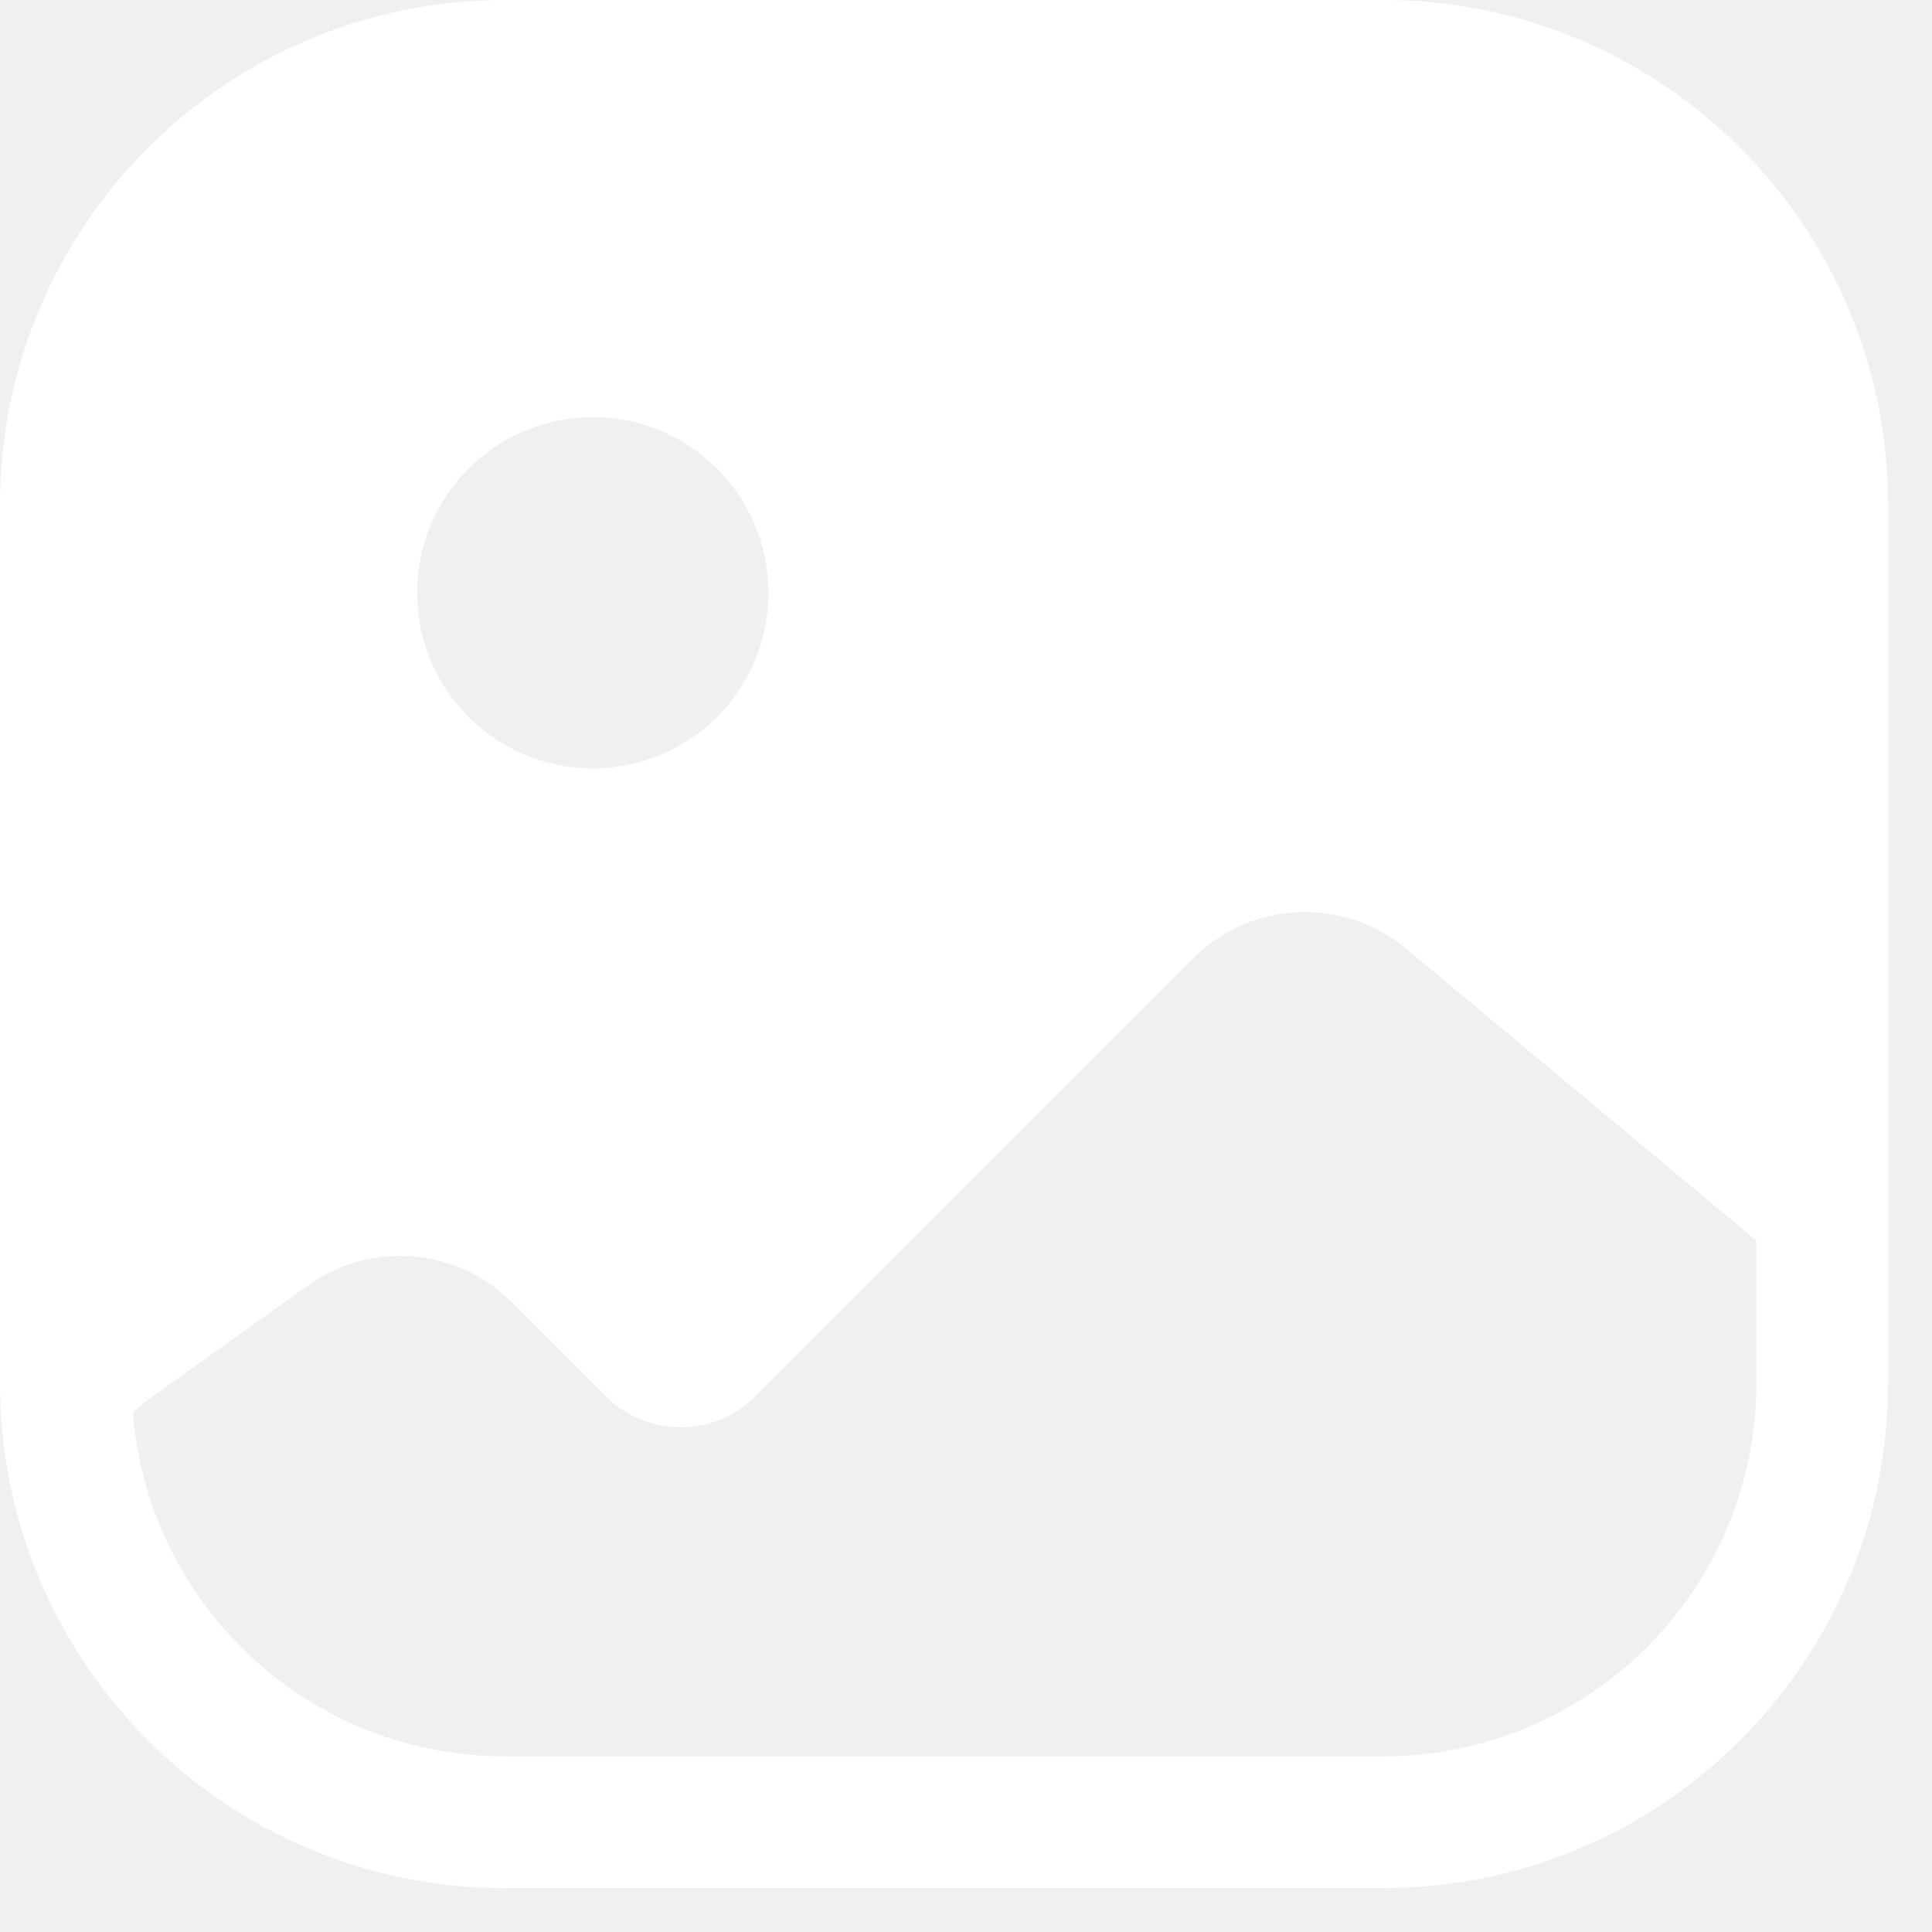
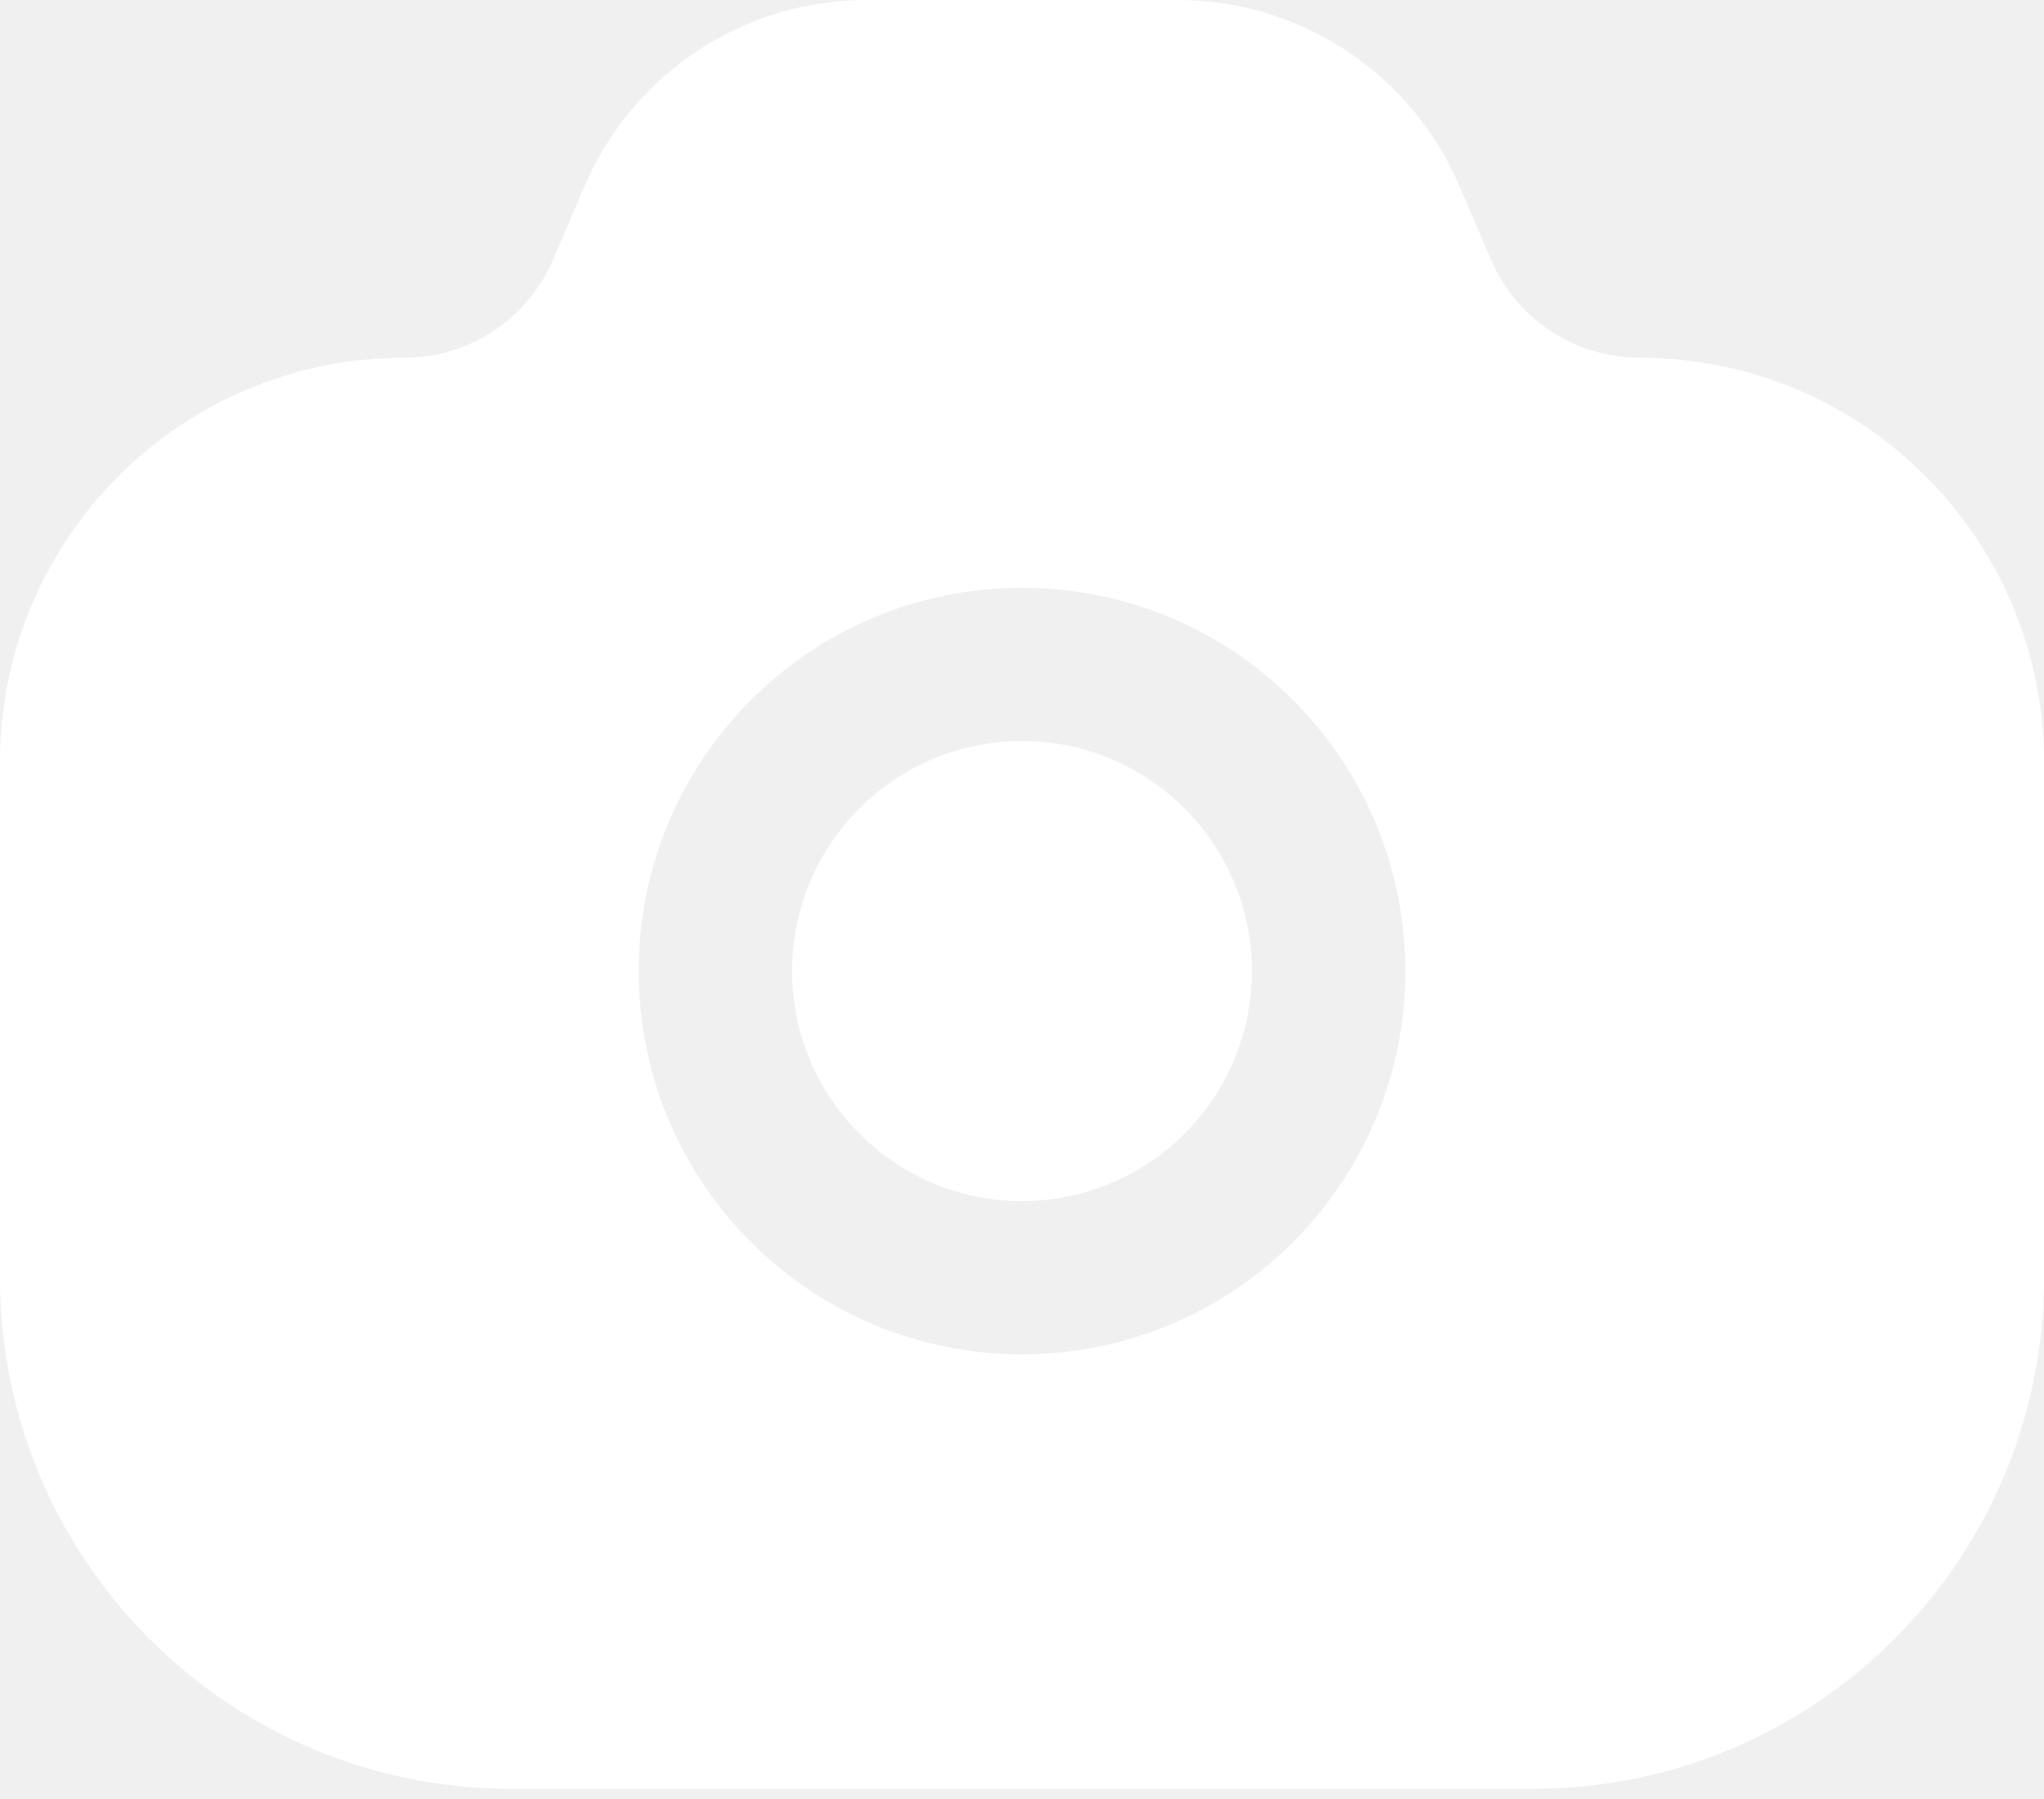
- <svg xmlns="http://www.w3.org/2000/svg" width="22" height="22" viewBox="0 0 22 22" fill="none">
-   <path fill-rule="evenodd" clip-rule="evenodd" d="M0 5.75C0 2.574 2.574 0 5.75 0H15.75C18.926 0 21.5 2.574 21.5 5.75V15.75C21.5 18.926 18.926 21.5 15.75 21.5H5.75C2.574 21.5 0 18.926 0 15.75V5.75ZM5.75 1.5C3.403 1.5 1.5 3.403 1.5 5.75V15.75C1.5 18.097 3.403 20 5.75 20H15.75C18.097 20 20 18.097 20 15.75V5.75C20 3.403 18.097 1.5 15.75 1.5H5.75Z" fill="white" />
-   <path d="M1.625 18.55L3.503 20.053C3.664 20.181 3.86 20.257 4.065 20.27L11.677 20.745C11.725 20.748 11.774 20.748 11.822 20.744L17.446 20.275C17.644 20.259 17.833 20.184 17.988 20.06L19.914 18.518C19.018 19.863 17.488 20.75 15.75 20.75H5.75C4.009 20.75 2.475 19.86 1.58 18.51C1.595 18.523 1.609 18.537 1.625 18.55ZM15.75 0.75C18.511 0.75 20.75 2.989 20.75 5.75V15.75C20.75 16.476 20.594 17.166 20.315 17.788L20.671 15.303C20.72 14.959 20.588 14.615 20.321 14.393L16.013 10.803C15.298 10.207 14.246 10.254 13.588 10.912L8.599 15.901C8.13 16.37 7.37 16.37 6.901 15.901L5.828 14.828C5.206 14.206 4.225 14.125 3.509 14.637L1.669 15.951C1.406 16.139 1.25 16.442 1.25 16.765V17.77C1.25 17.839 1.257 17.908 1.271 17.975C0.938 17.305 0.75 16.549 0.75 15.75V5.75C0.75 2.989 2.989 0.75 5.75 0.75H15.75ZM6.75 4.75C5.645 4.75 4.75 5.645 4.75 6.75C4.75 7.855 5.645 8.75 6.75 8.75C7.855 8.75 8.75 7.855 8.75 6.75C8.75 5.645 7.855 4.75 6.75 4.75Z" fill="white" />
+ <svg xmlns="http://www.w3.org/2000/svg" width="25" height="22" viewBox="0 0 25 22" fill="none">
+   <path d="M14.402 0C15.902 3.1539e-05 17.258 0.894 17.849 2.272L18.236 3.176C18.548 3.903 19.263 4.375 20.055 4.375C22.786 4.375 25 6.589 25 9.32V15.625C25 19.077 22.202 21.875 18.75 21.875H6.25C2.798 21.875 0 19.077 0 15.625V9.32C0 6.589 2.214 4.375 4.945 4.375C5.737 4.375 6.452 3.903 6.764 3.176L7.151 2.272C7.742 0.894 9.098 3.15394e-05 10.598 0H14.402ZM12.5 7.188C9.911 7.188 7.812 9.286 7.812 11.875C7.812 14.464 9.911 16.562 12.5 16.562C15.089 16.562 17.188 14.464 17.188 11.875C17.188 9.286 15.089 7.188 12.5 7.188ZM12.5 9.062C14.053 9.062 15.312 10.322 15.312 11.875C15.312 13.428 14.053 14.688 12.5 14.688C10.947 14.688 9.688 13.428 9.688 11.875C9.688 10.322 10.947 9.062 12.5 9.062Z" fill="white" />
</svg>
